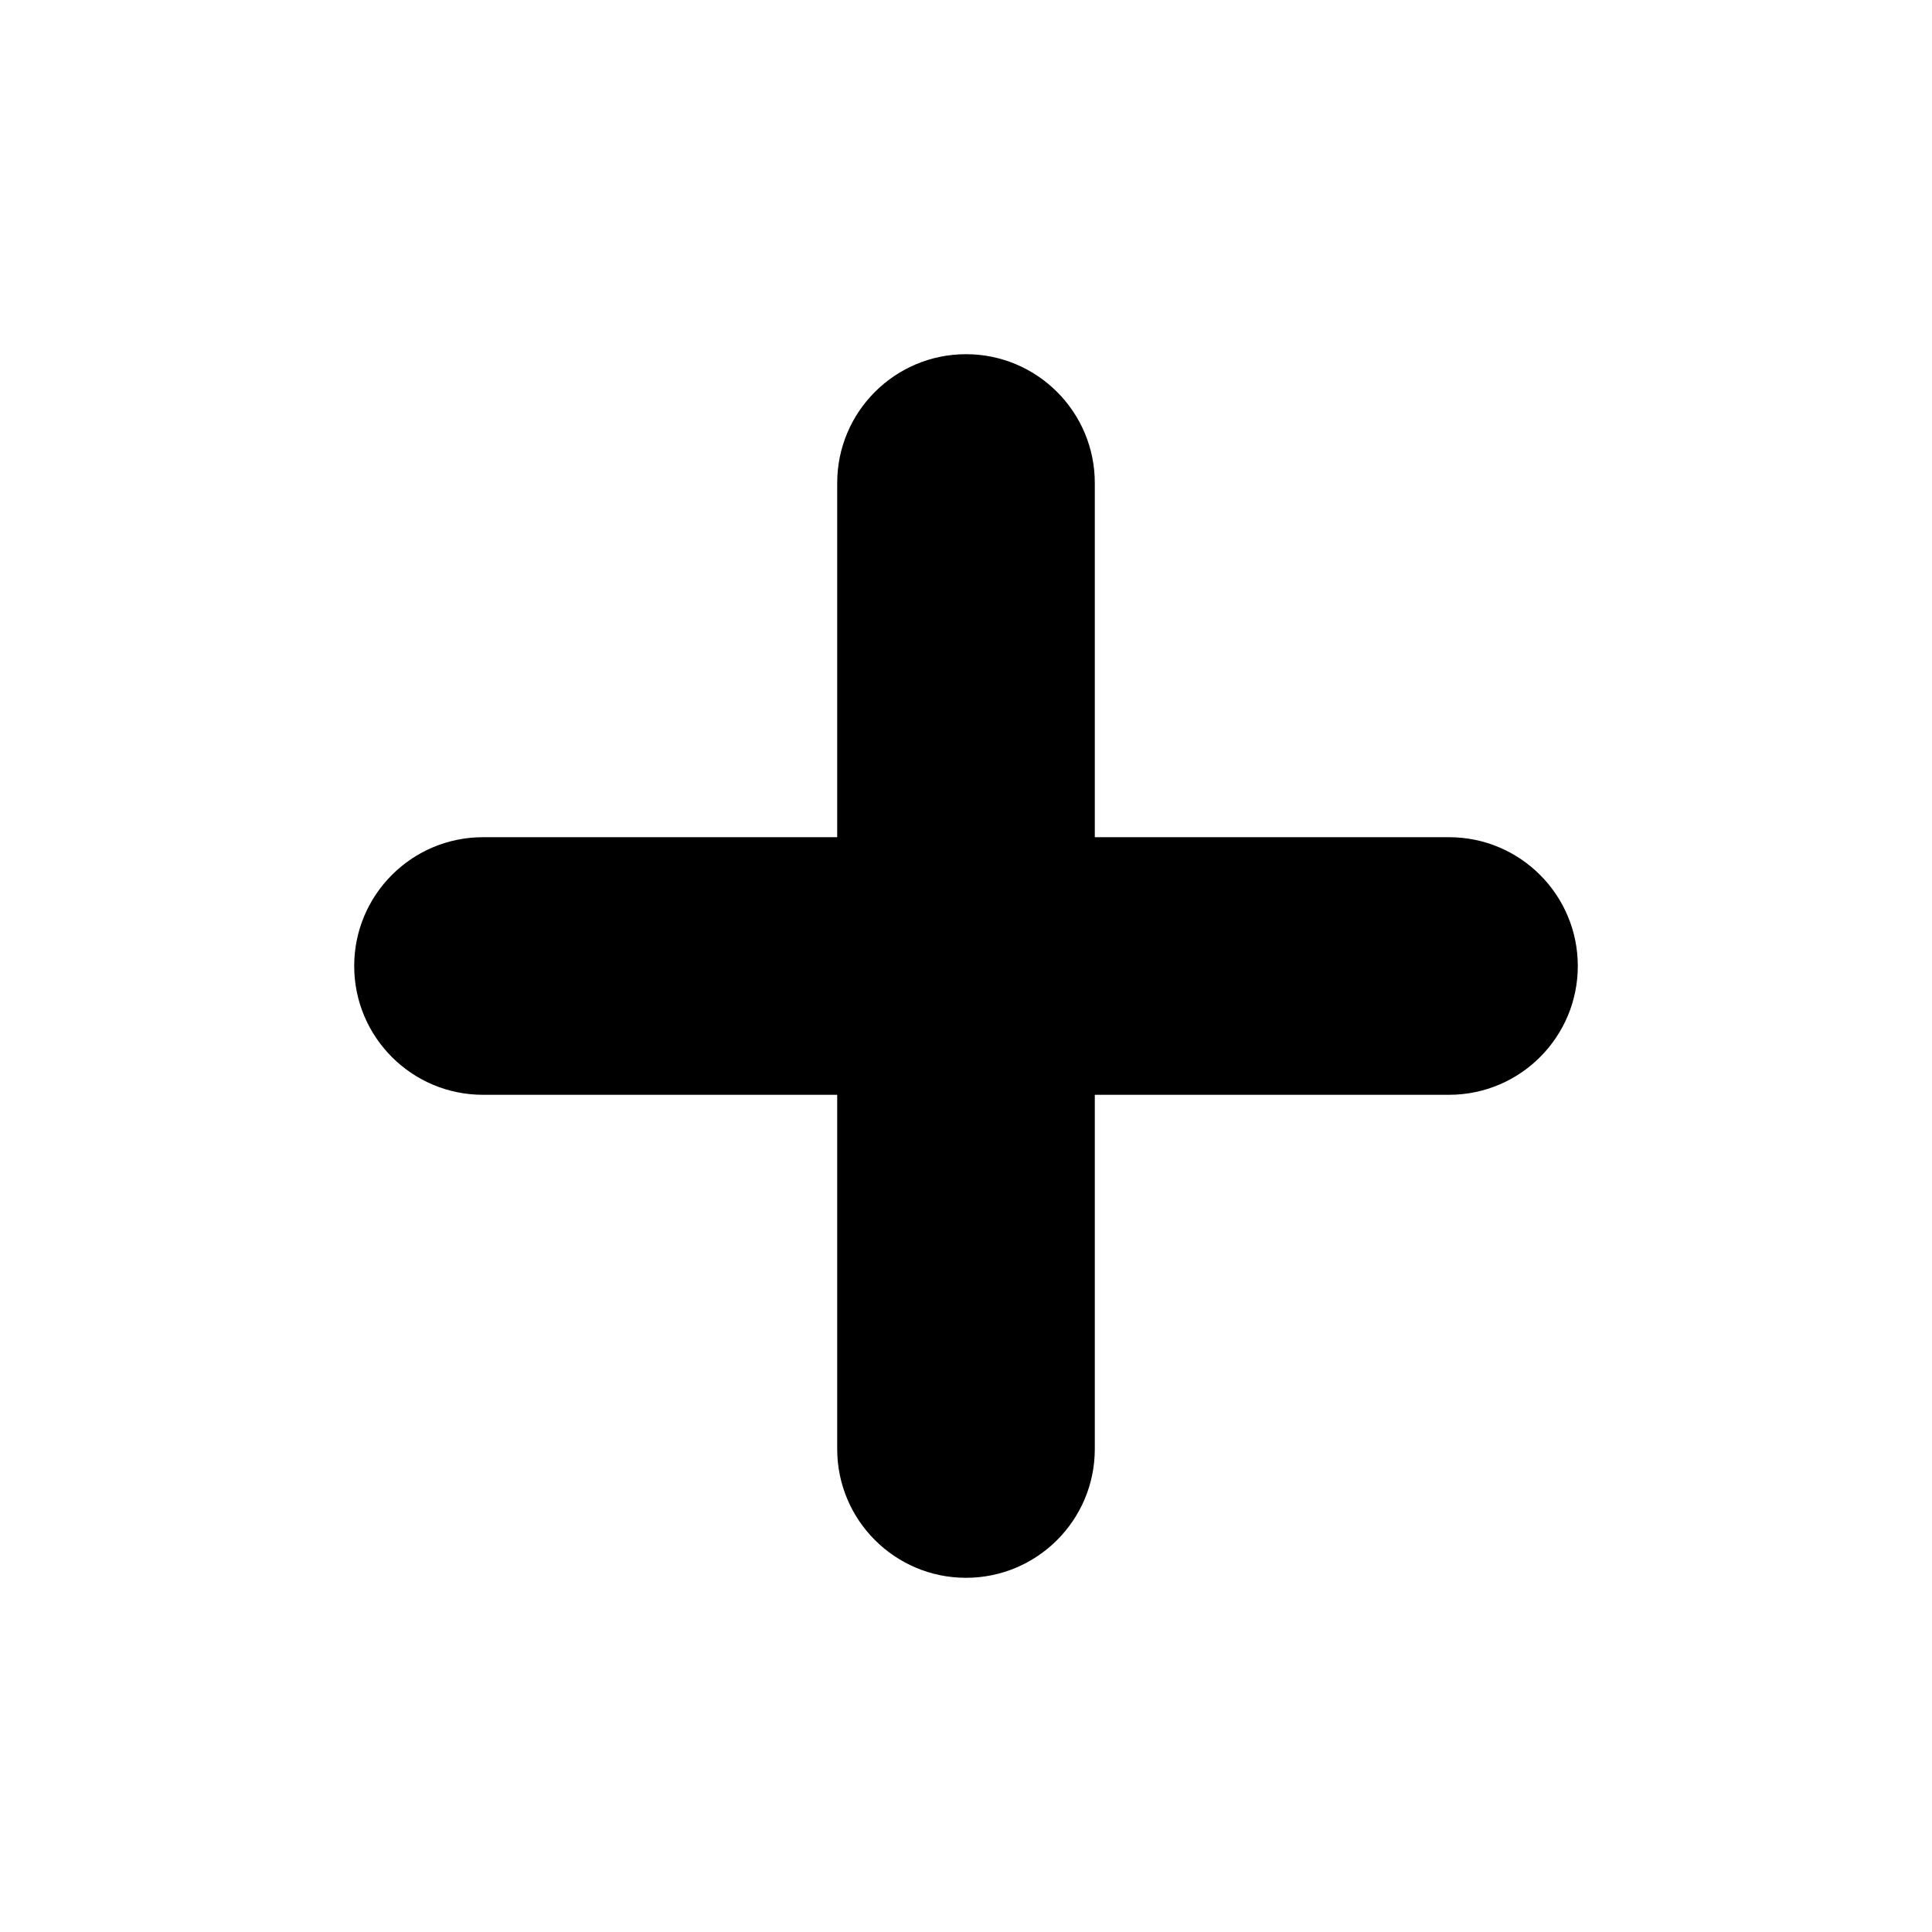
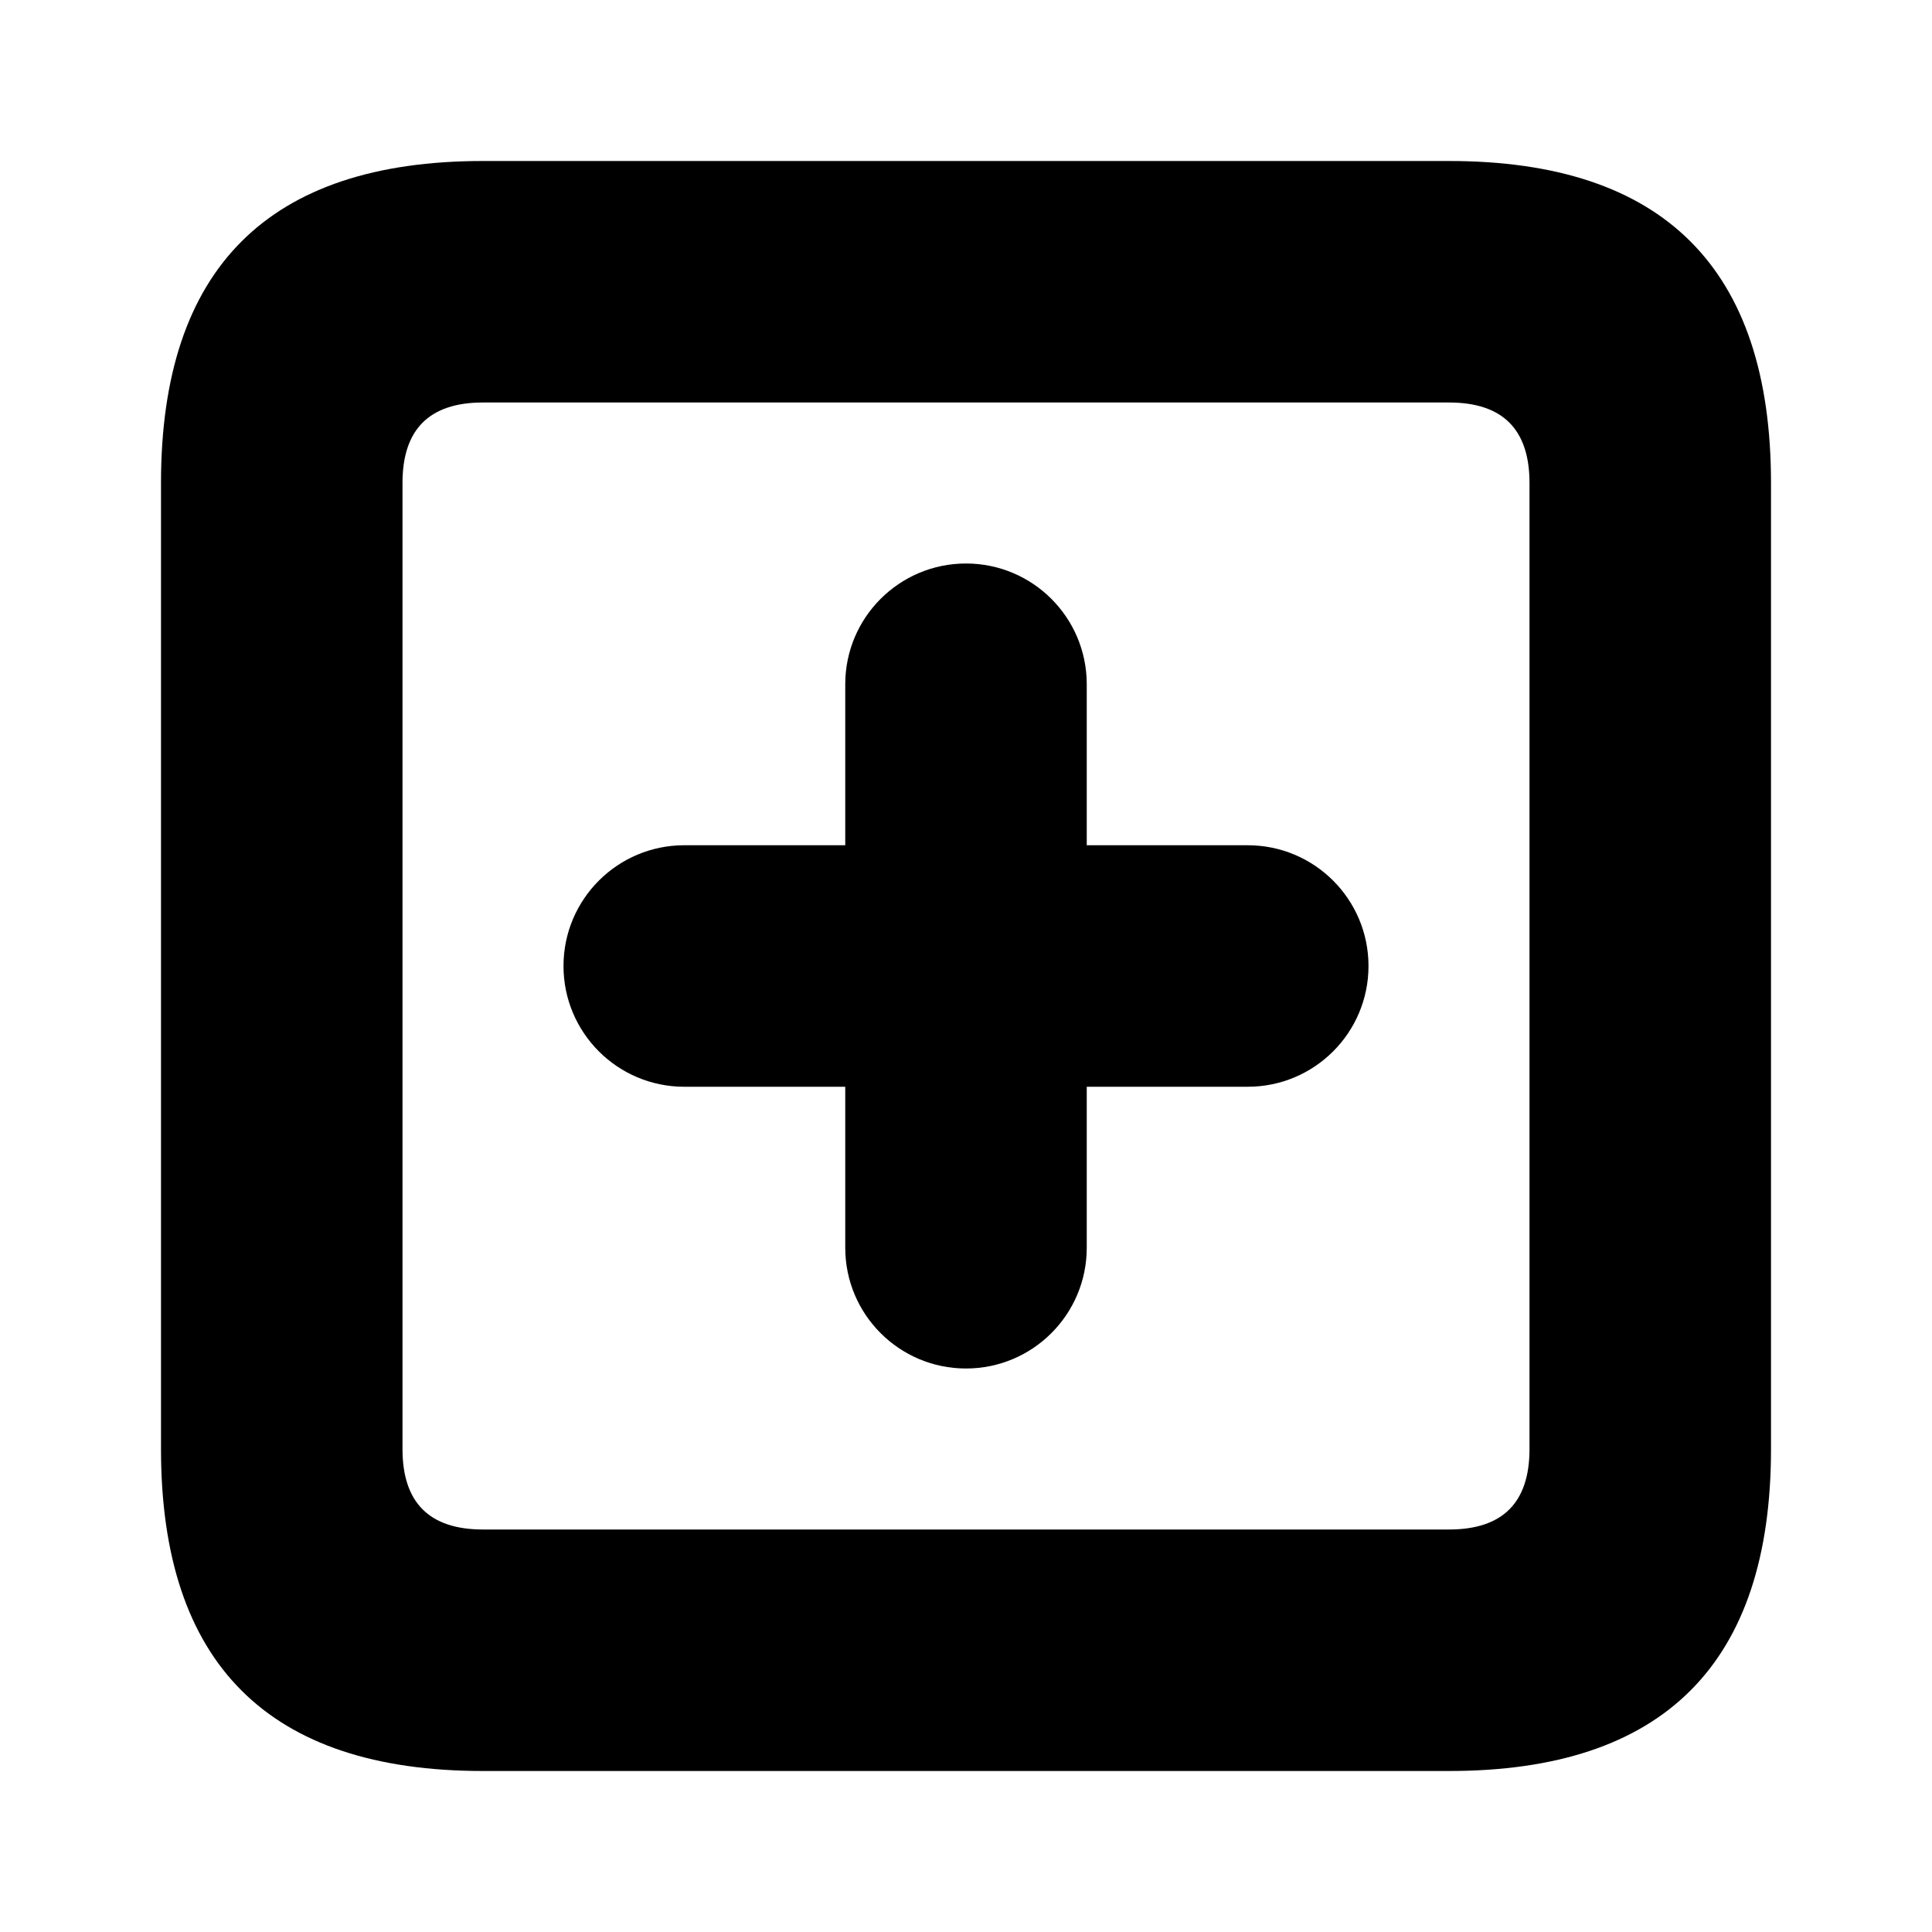
<svg xmlns="http://www.w3.org/2000/svg" viewBox="0 0 24 24" fill="currentColor">
-   <rect x="4.4" y="10.4" width="15.2" height="3.2" rx="1.6" fill="currentColor" />
-   <rect x="10.4" y="4.4" width="3.2" height="15.2" rx="1.6" fill="currentColor" />
+   <path d="M6 2H18Q22 2 22 6V18Q22 22 18 22H6Q2 22 2 18V6Q2 2 6 2Z M6 5Q5 5 5 6V18Q5 19 6 19H18Q19 19 19 18V6Q19 5 18 5Z" />
+   <rect x="7" y="10.5" width="10" height="3" rx="1.5" />
+   <rect x="10.5" y="7" width="3" height="10" rx="1.5" />
</svg>
